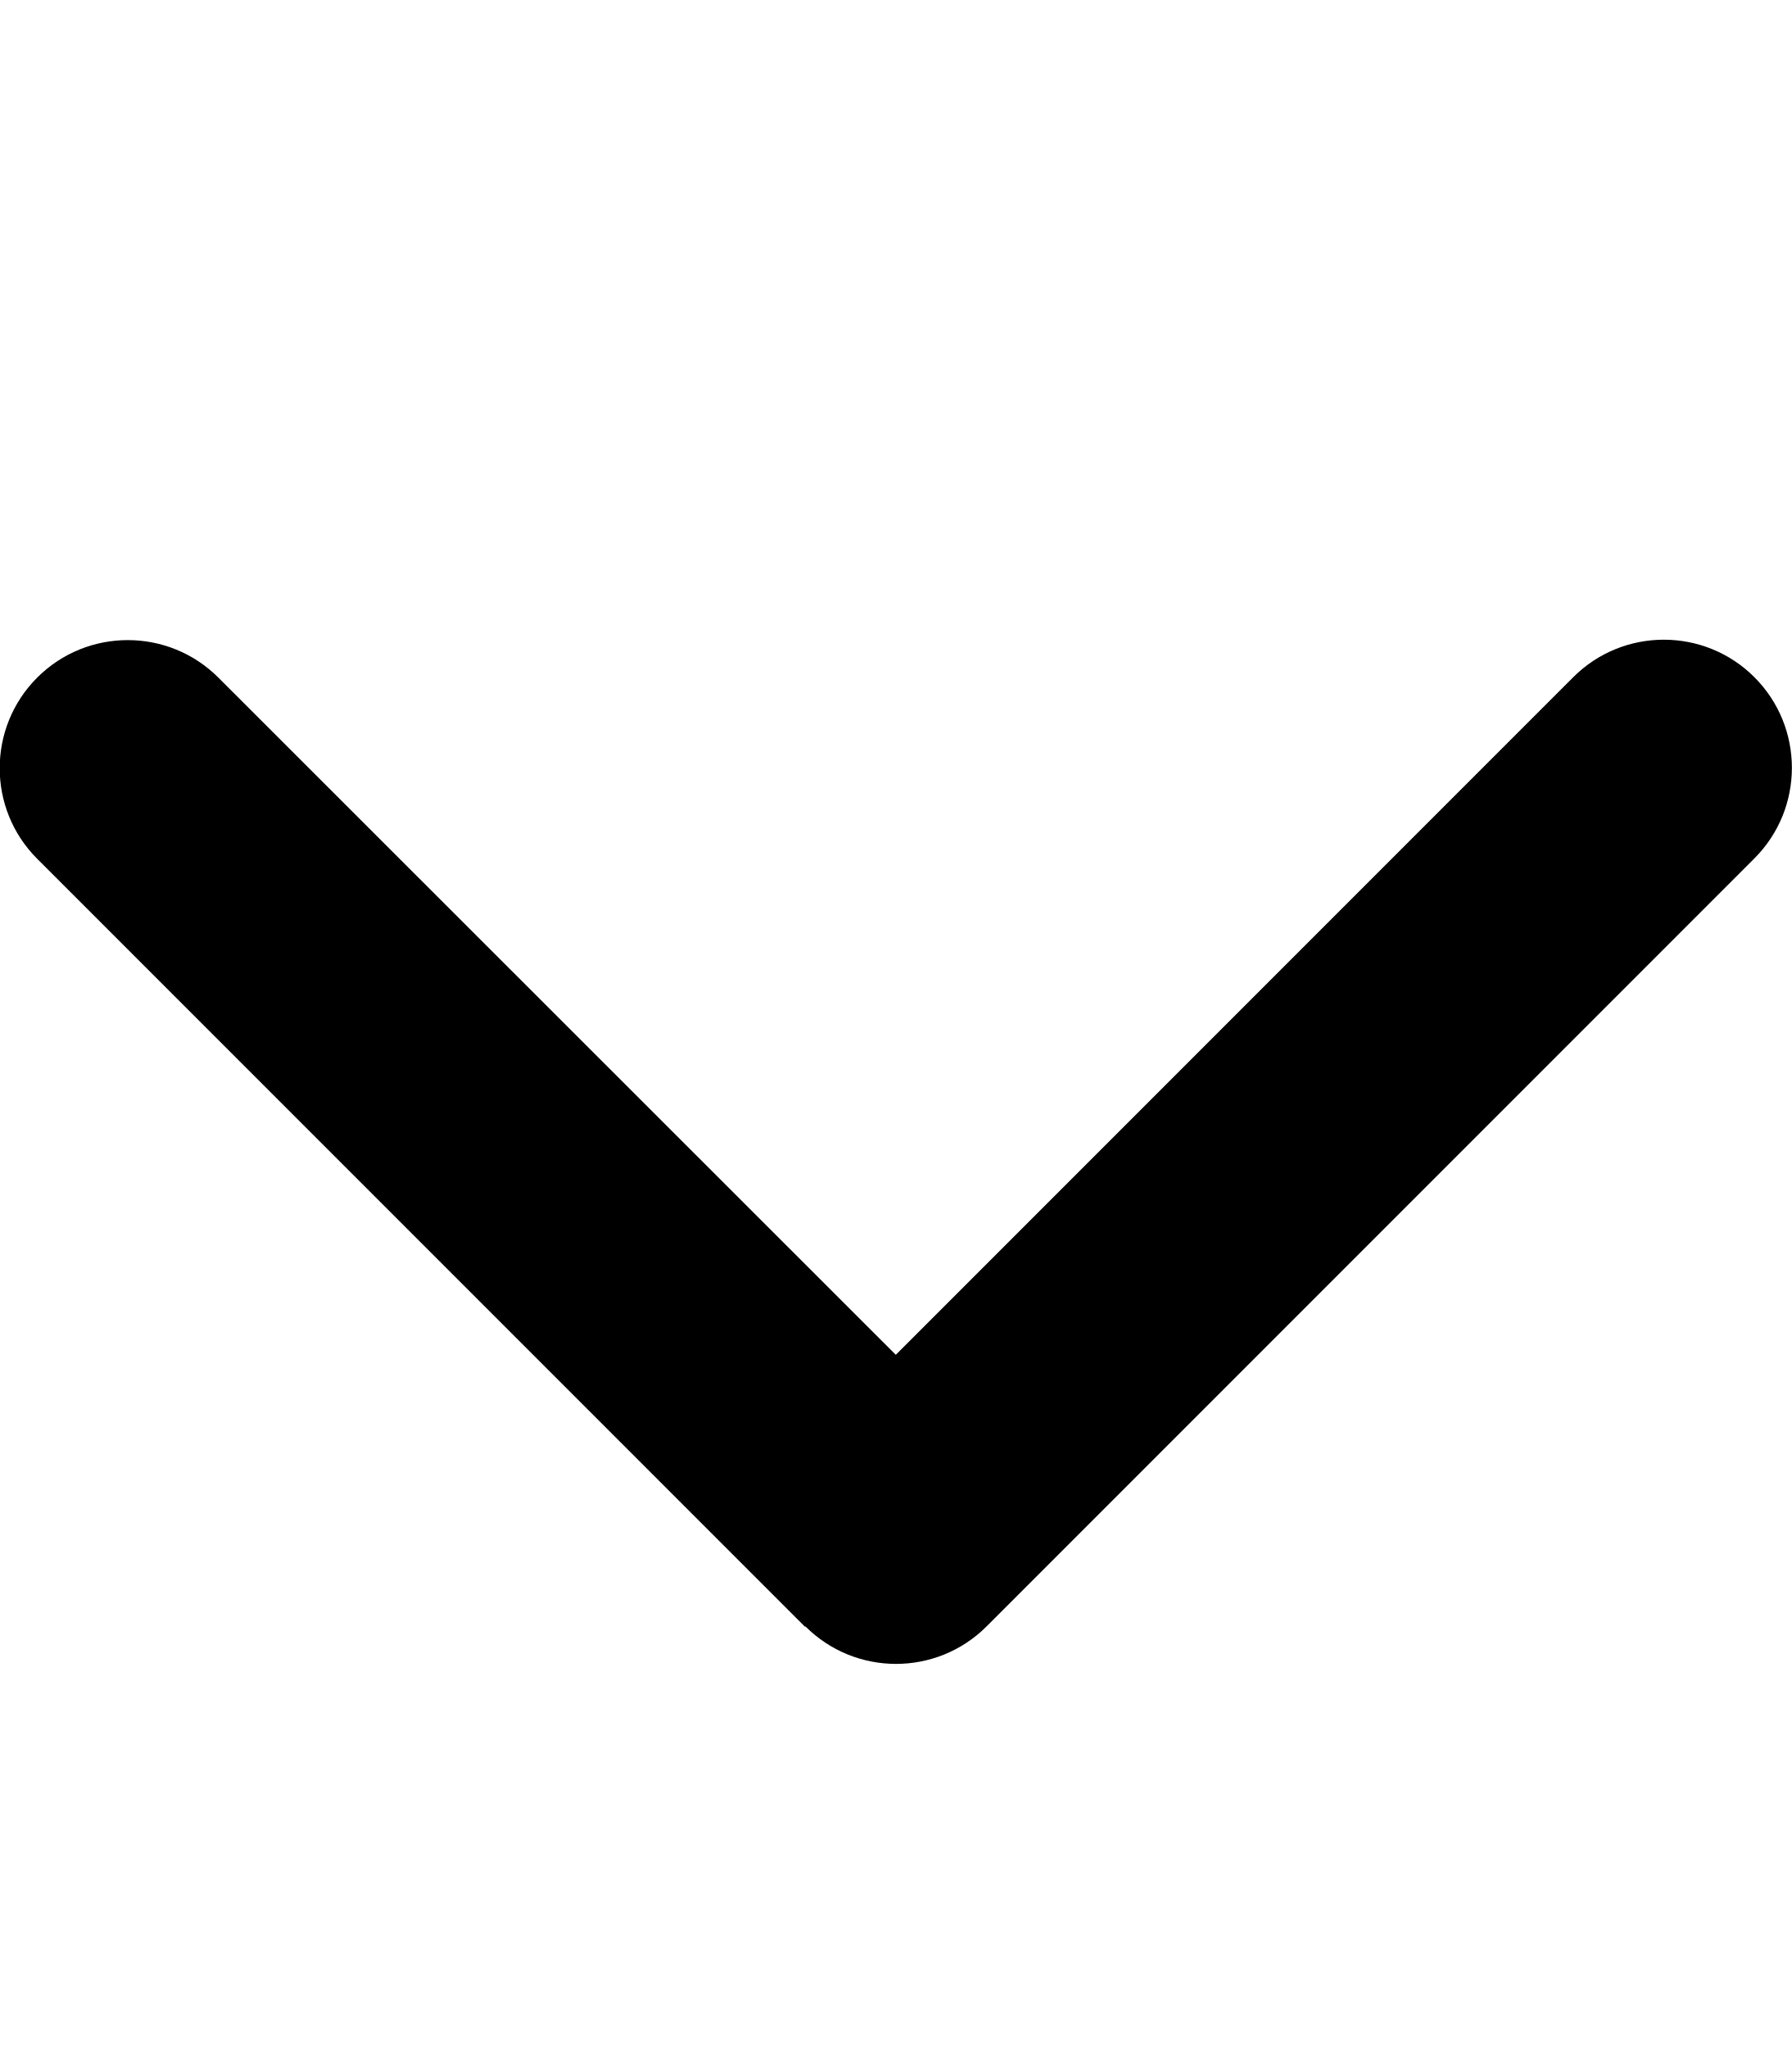
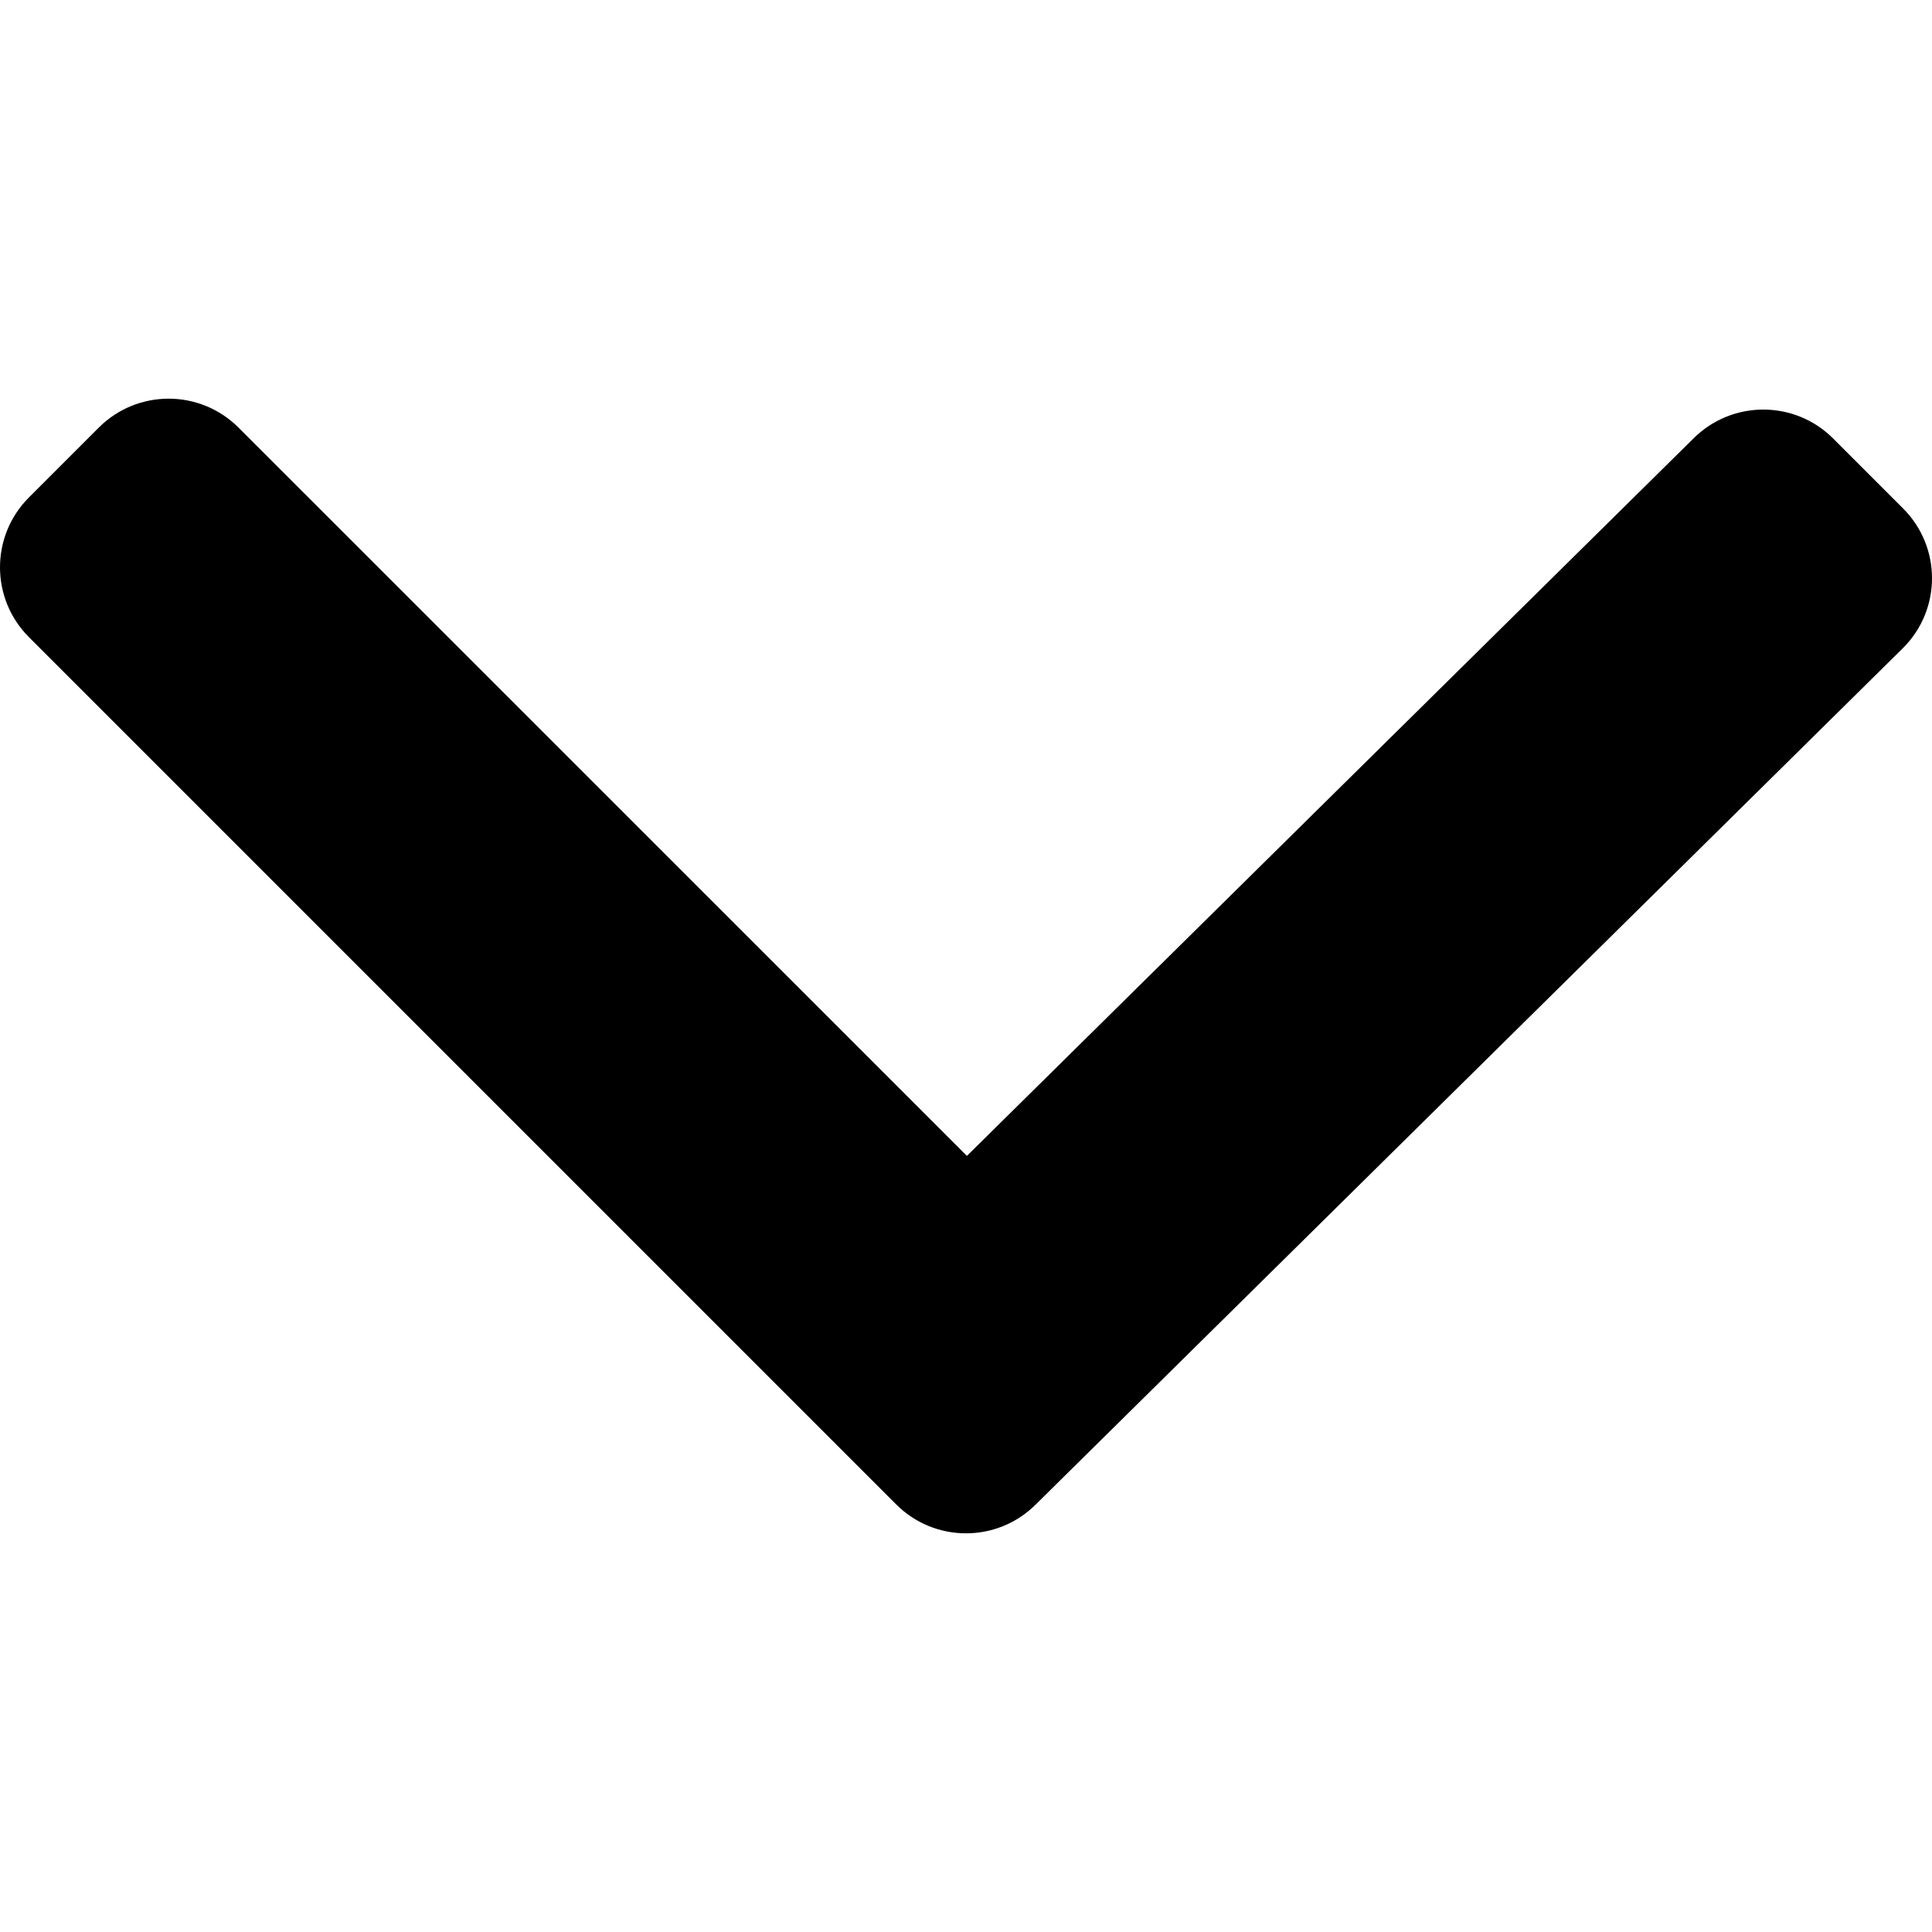
- <svg xmlns="http://www.w3.org/2000/svg" viewBox="0 0 448 512">
-   <path d="M201.4 406.6c12.5 12.5 32.8 12.5 45.3 0l192-192c12.5-12.5 12.5-32.8 0-45.3s-32.8-12.5-45.3 0L224 338.7 54.6 169.4c-12.5-12.5-32.8-12.5-45.3 0s-12.5 32.8 0 45.3l192 192z" />
+ <svg xmlns="http://www.w3.org/2000/svg" version="1.1" id="Capa_1" x="0px" y="0px" width="307.053px" height="307.053px" viewBox="0 0 307.053 307.053" style="enable-background:new 0 0 307.053 307.053;" xml:space="preserve">
+   <g>
+     <g id="_x34_86._Down">
+       <g>
+         <path d="M302.445,80.796l-11.101-11.103c-6.123-6.131-16.074-6.131-22.209,0L153.67,183.707L37.907,67.959     c-6.134-6.13-16.08-6.13-22.209,0L4.597,79.06c-6.129,6.133-6.129,16.067,0,22.201l137.83,137.829     c6.129,6.136,16.067,6.136,22.203,0l137.815-136.096C308.589,96.864,308.589,86.926,302.445,80.796z" />
+       </g>
+     </g>
+   </g>
+   <g>
+ </g>
+   <g>
+ </g>
+   <g>
+ </g>
+   <g>
+ </g>
+   <g>
+ </g>
+   <g>
+ </g>
+   <g>
+ </g>
+   <g>
+ </g>
+   <g>
+ </g>
+   <g>
+ </g>
+   <g>
+ </g>
+   <g>
+ </g>
+   <g>
+ </g>
+   <g>
+ </g>
+   <g>
+ </g>
</svg>
